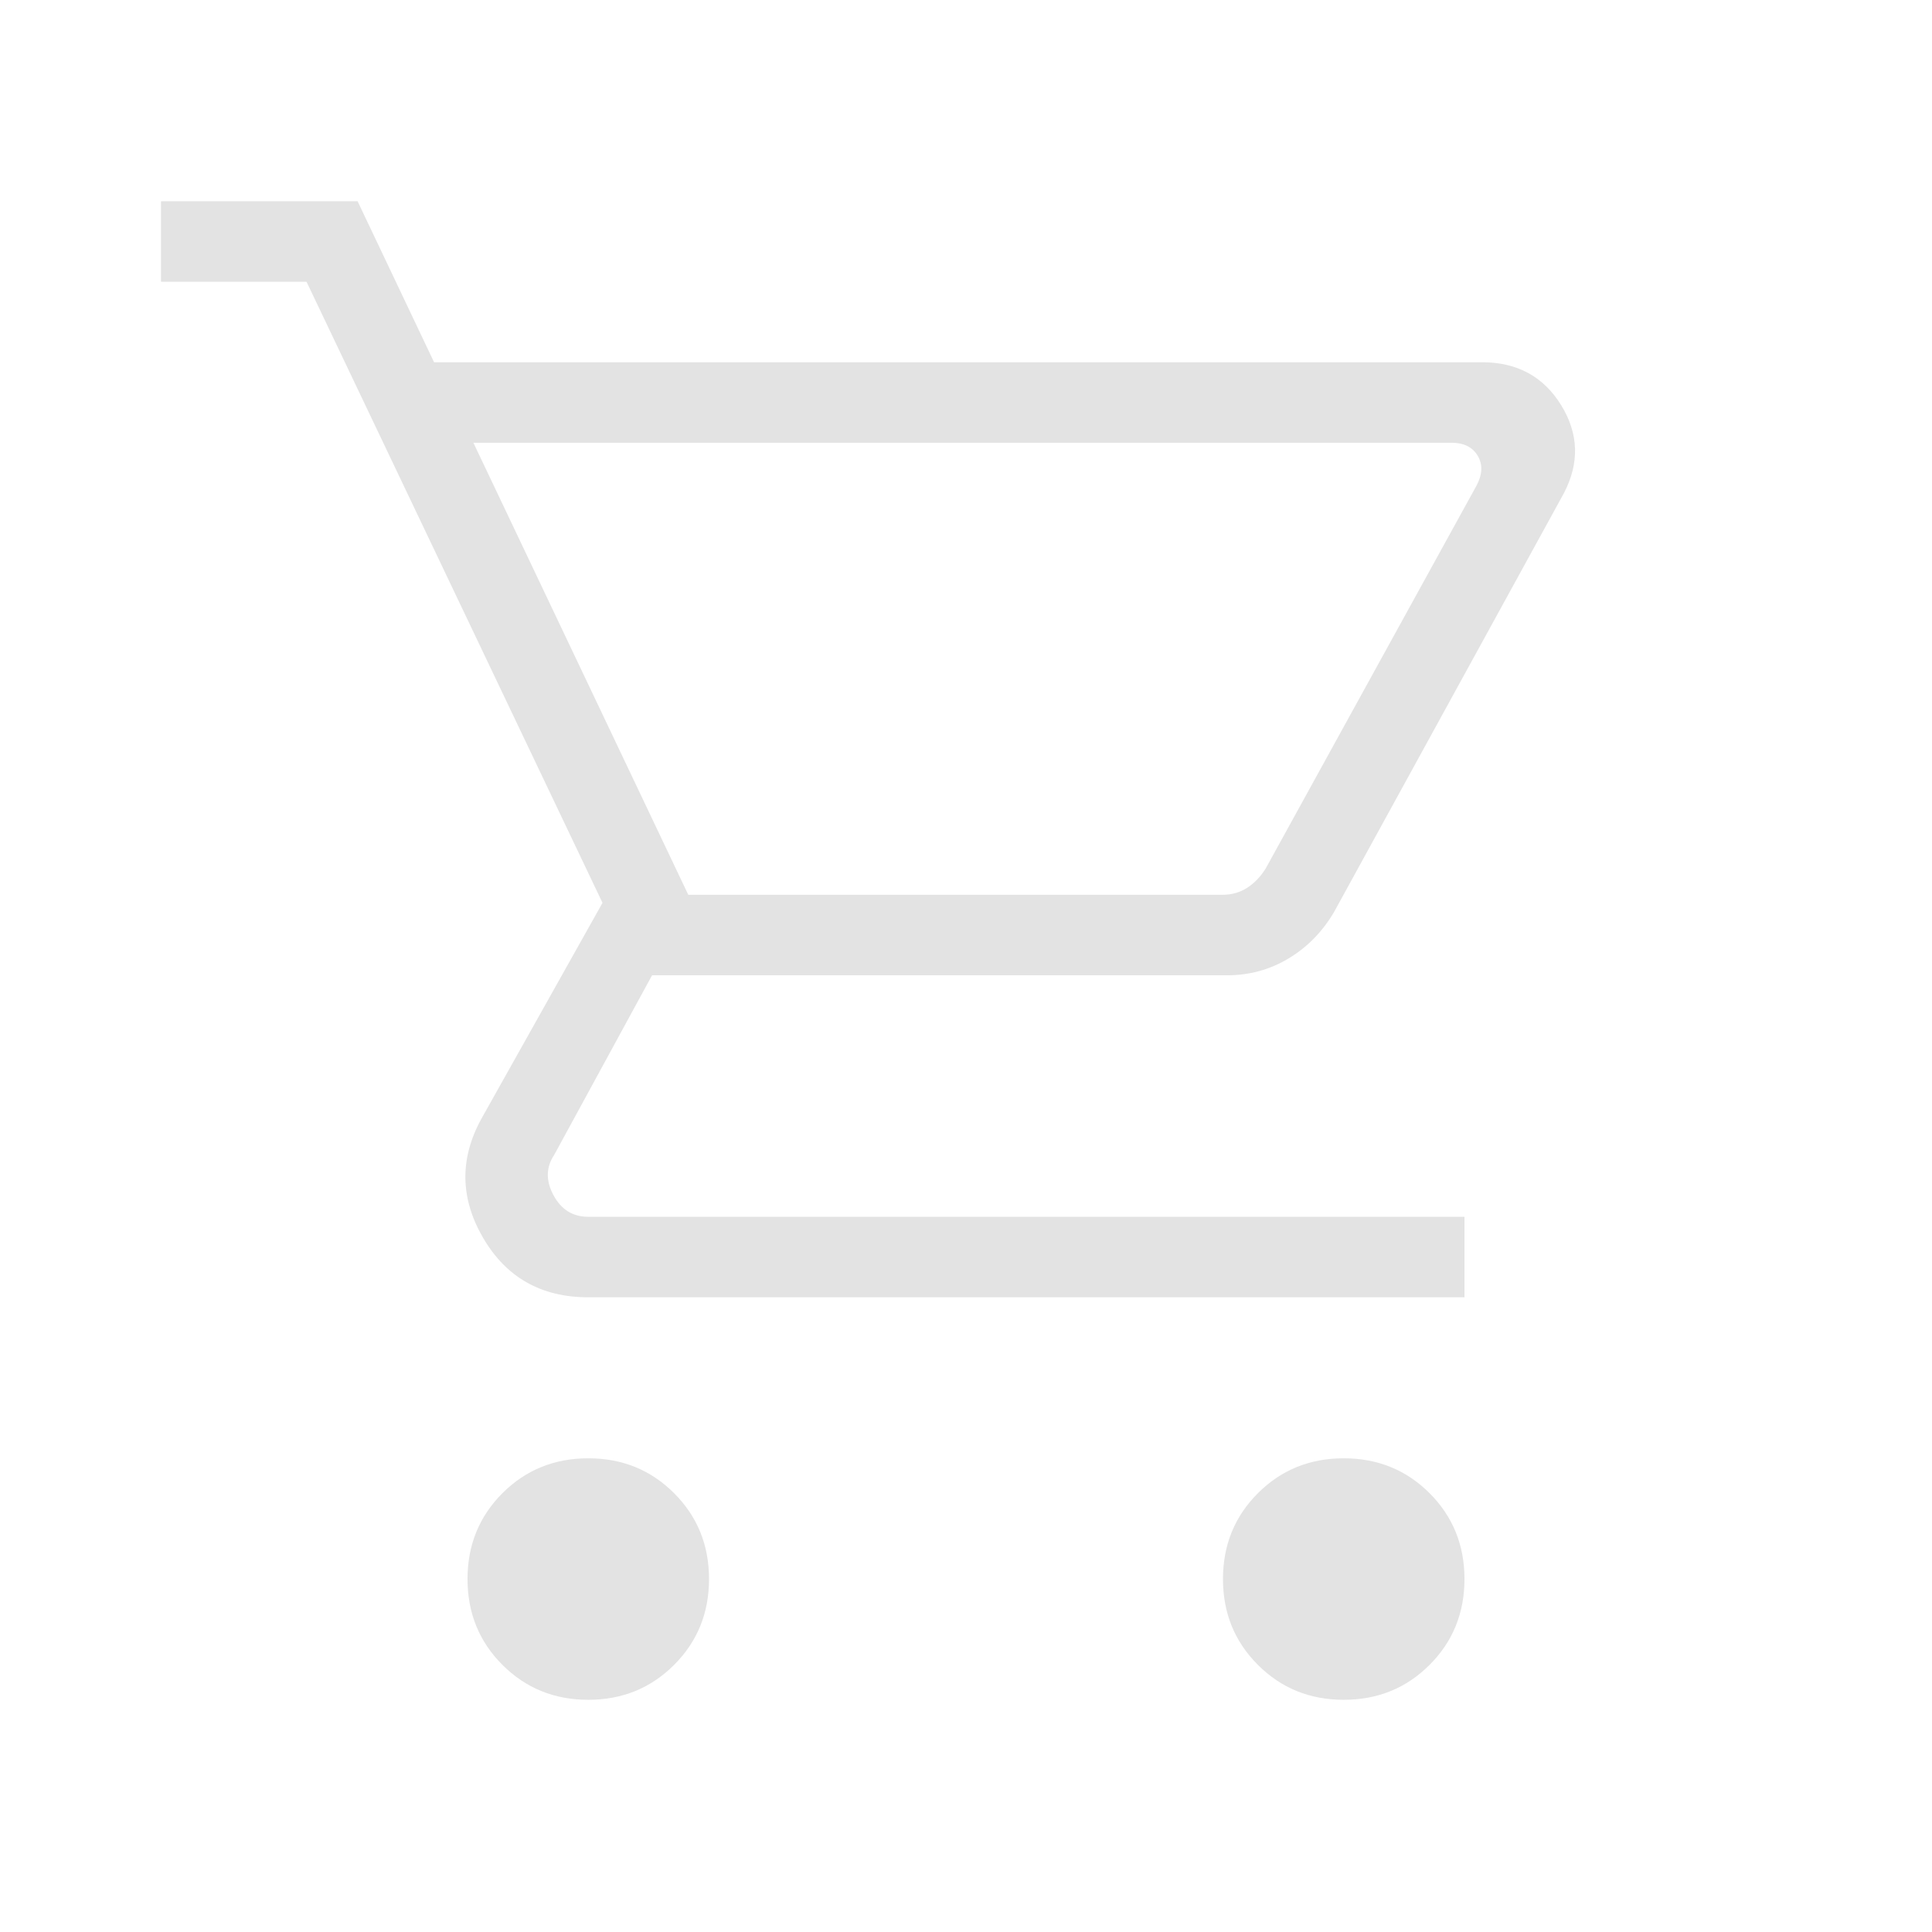
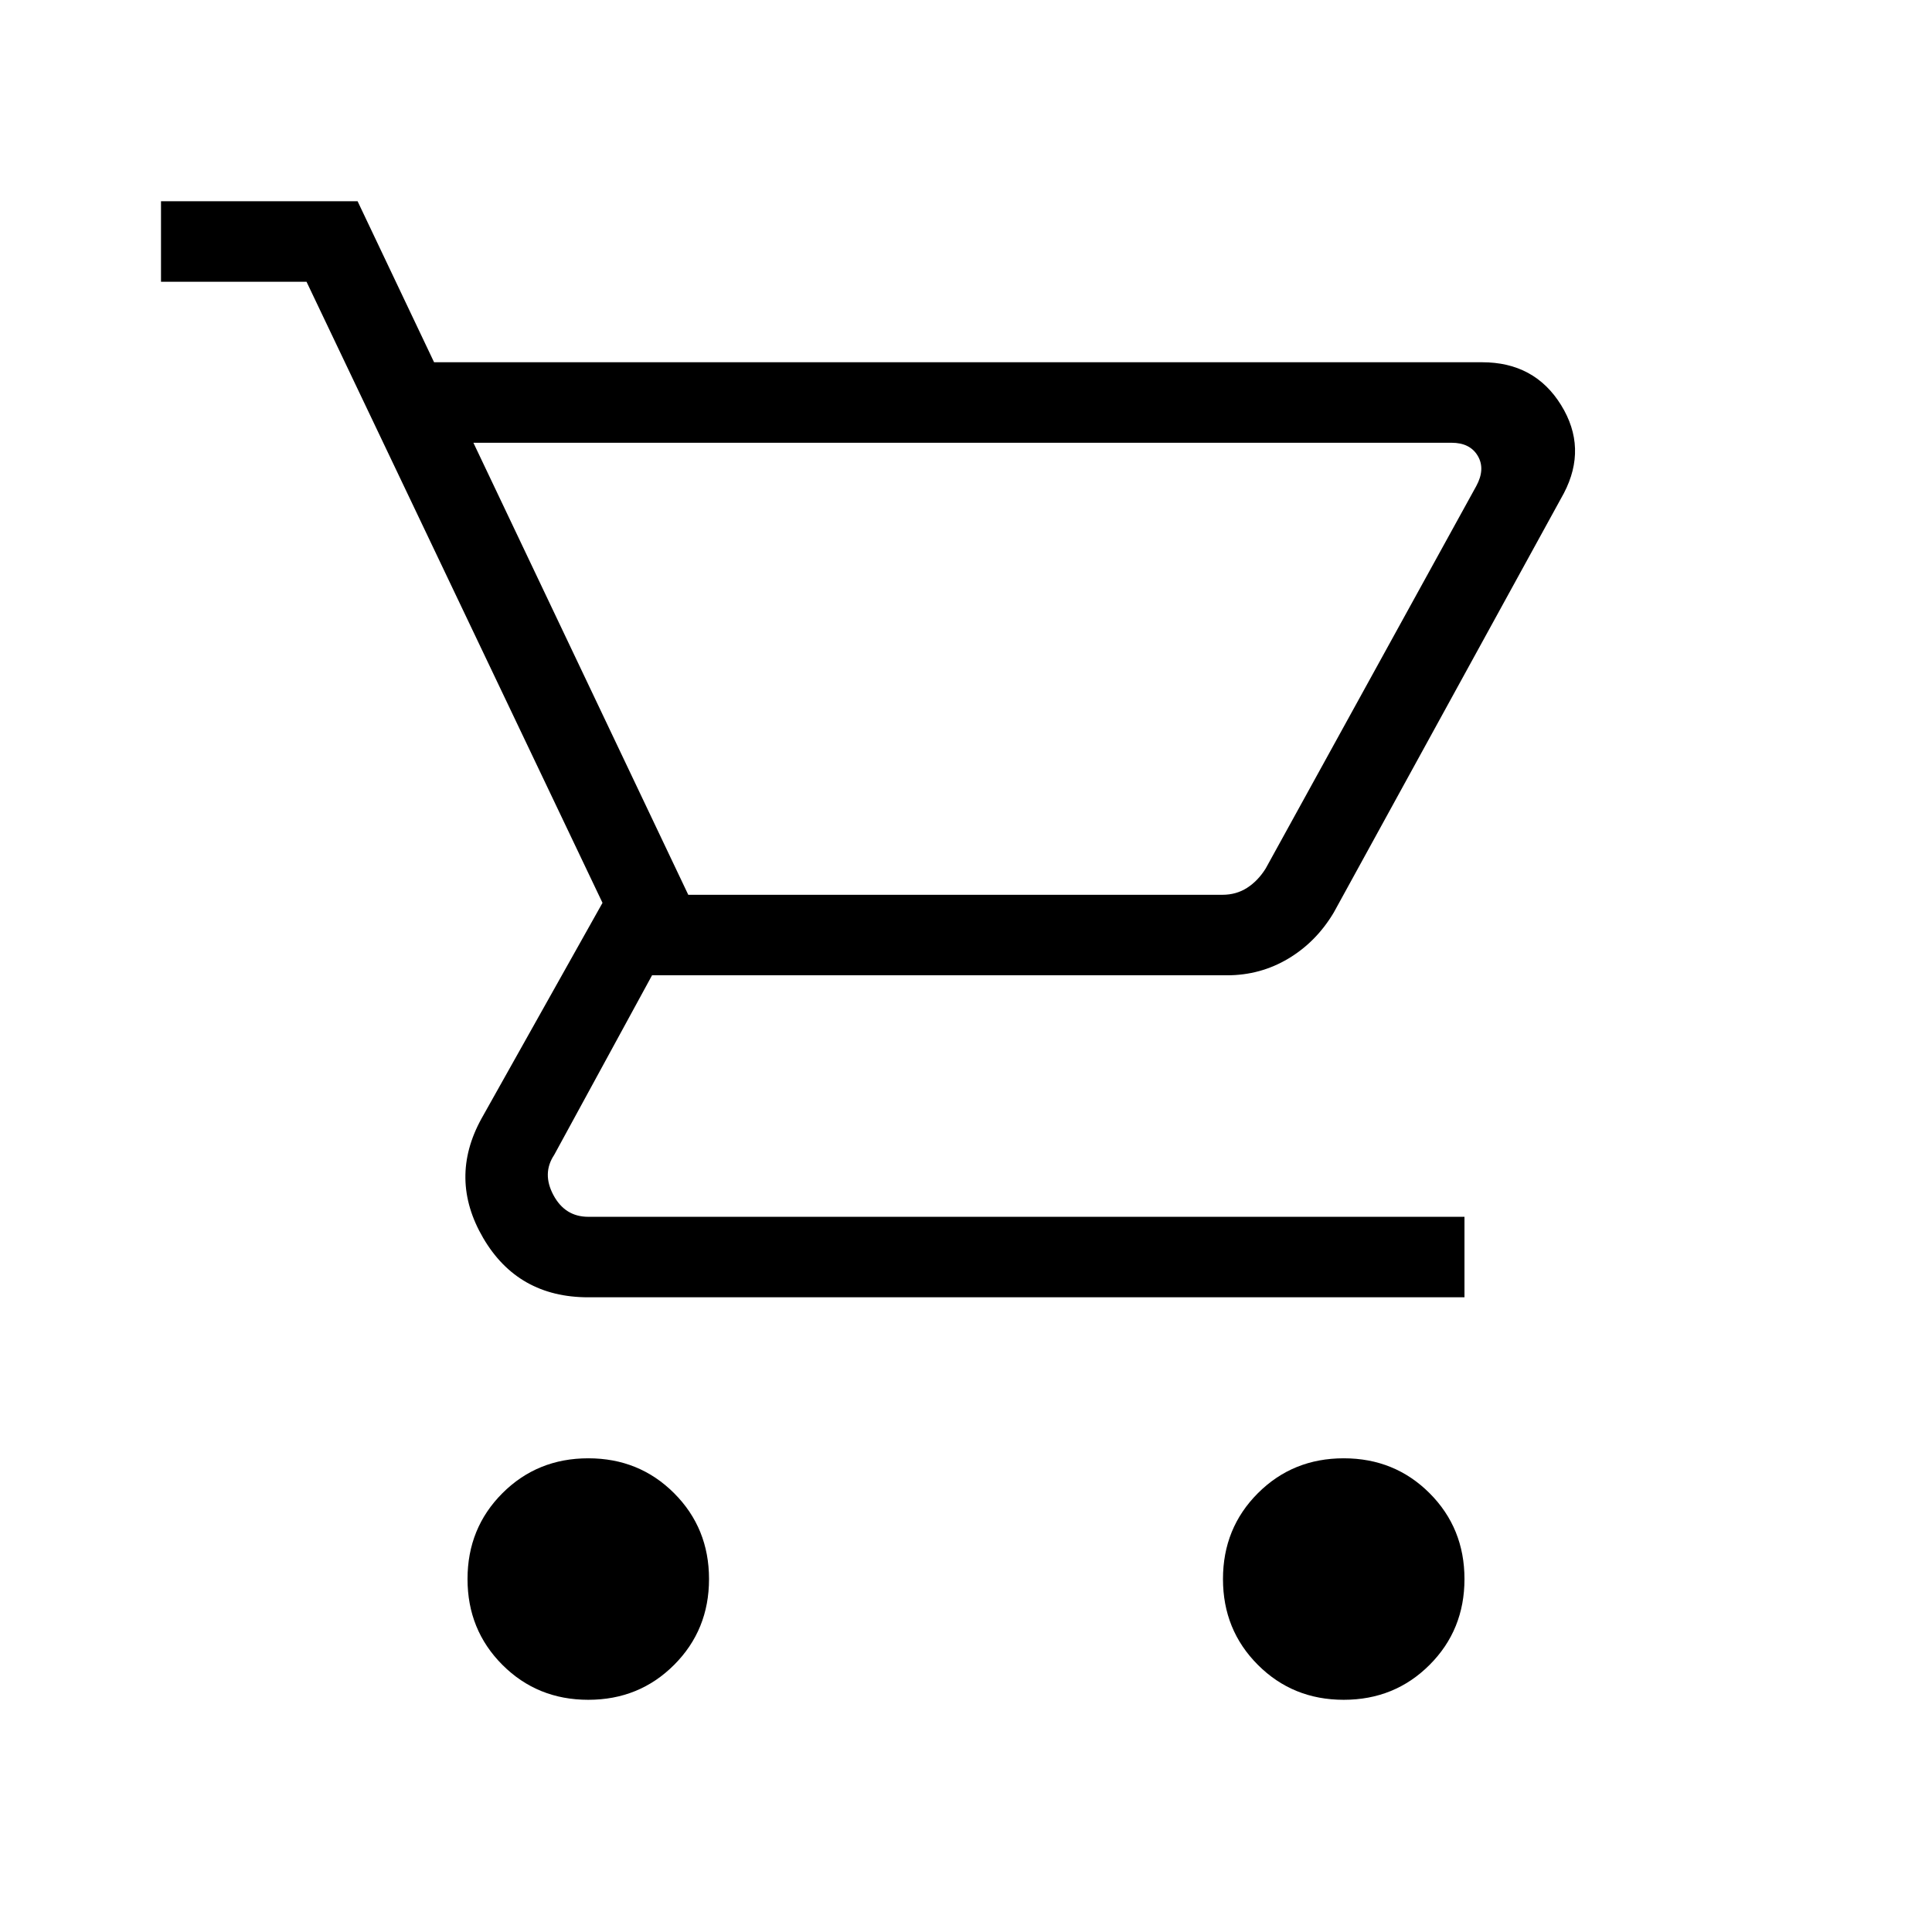
- <svg xmlns="http://www.w3.org/2000/svg" height="100%" viewBox="0 -960 960 960" width="100%" fill="#e3e3e3">
+ <svg xmlns="http://www.w3.org/2000/svg" height="100%" viewBox="0 -960 960 960" width="100%" fill="currentColor">
  <path d="M249.65-132.73q-17.34-17.35-17.34-42.65 0-25.31 17.34-42.66 17.35-17.34 42.66-17.34 25.31 0 42.65 17.34 17.35 17.35 17.35 42.66 0 25.3-17.35 42.65-17.34 17.35-42.65 17.35t-42.66-17.35Zm375.39 0q-17.35-17.35-17.35-42.65 0-25.31 17.35-42.66 17.34-17.34 42.65-17.34t42.66 17.34q17.34 17.35 17.34 42.66 0 25.3-17.34 42.65-17.35 17.35-42.66 17.35-25.31 0-42.65-17.35ZM235.23-740 342-515.38h265.38q6.93 0 12.31-3.47 5.39-3.46 9.23-9.61l104.62-190q4.61-8.46.77-15-3.85-6.54-13.08-6.54h-486Zm-19.54-40h520.77q26.08 0 39.23 21.27 13.16 21.27 1.39 43.81l-114.31 208.3q-8.69 14.62-22.58 22.93-13.88 8.31-30.5 8.31H324l-48.62 89.23q-6.15 9.23-.38 20 5.77 10.77 17.31 10.77h435.38v40H292.31q-35 0-52.23-29.5-17.23-29.5-.85-59.27l60.15-107.23L152.31-820H80v-40h97.69l38 80ZM342-515.38h280-280Z" />
</svg>
